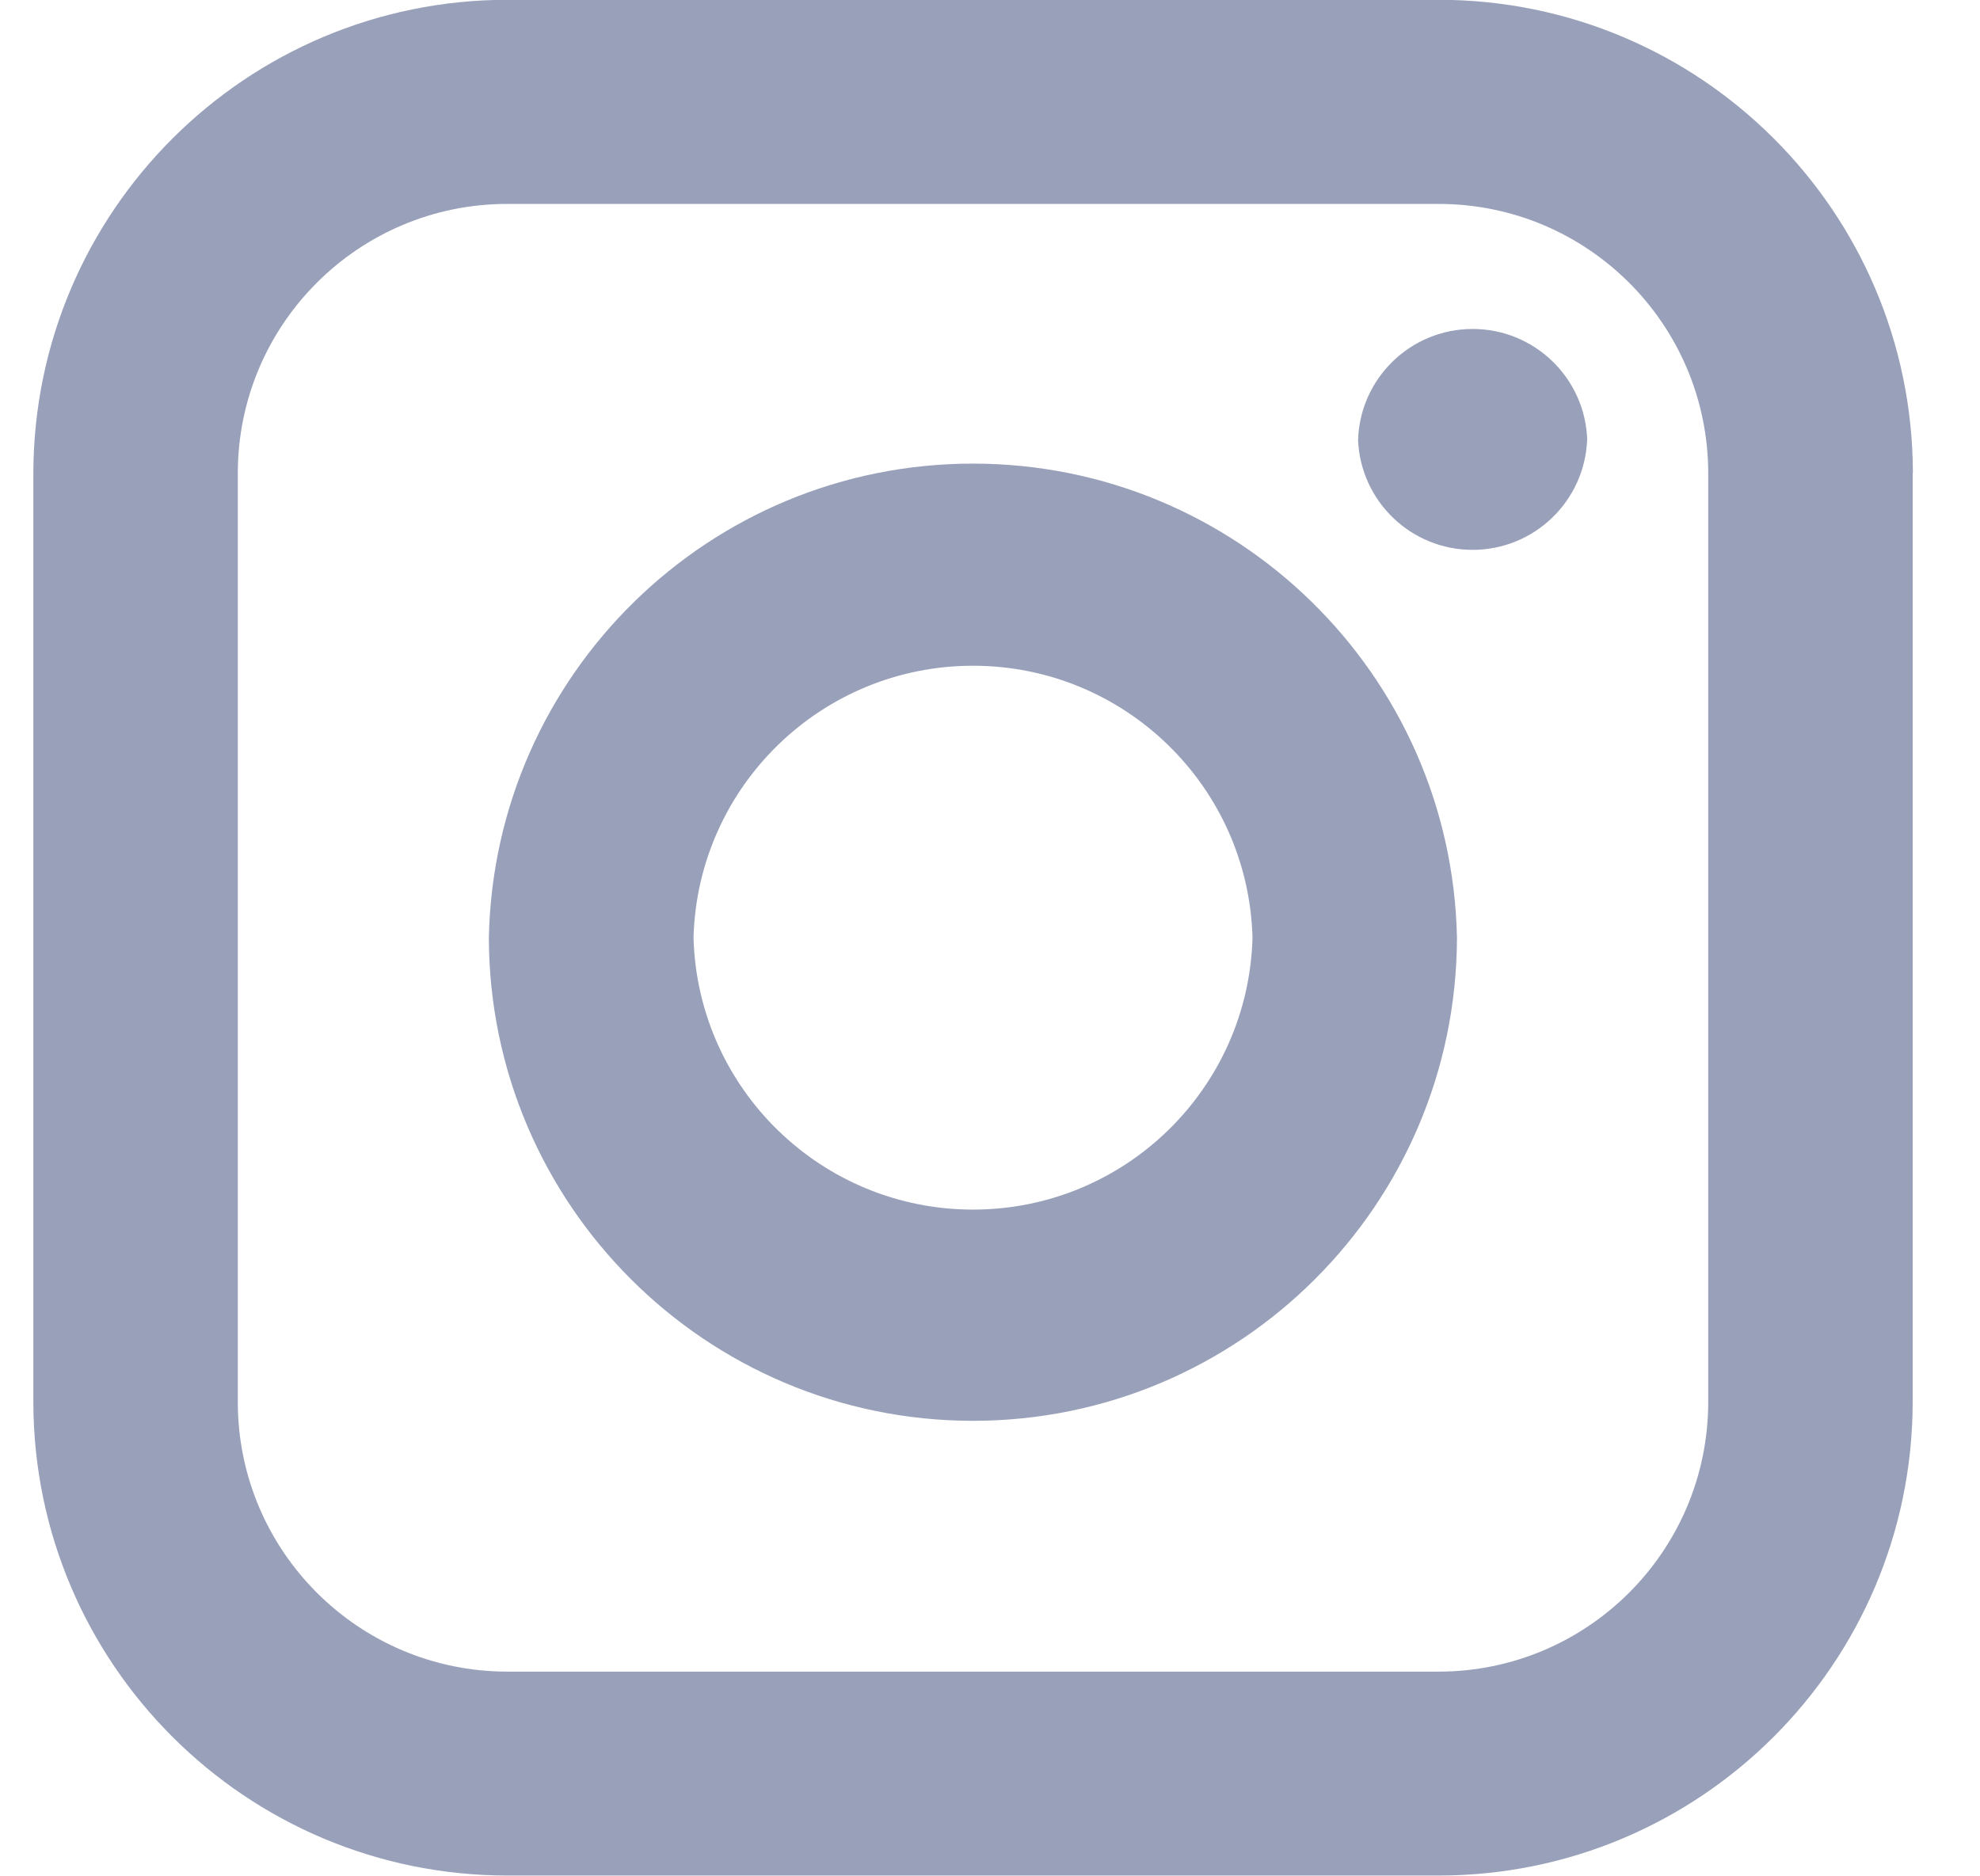
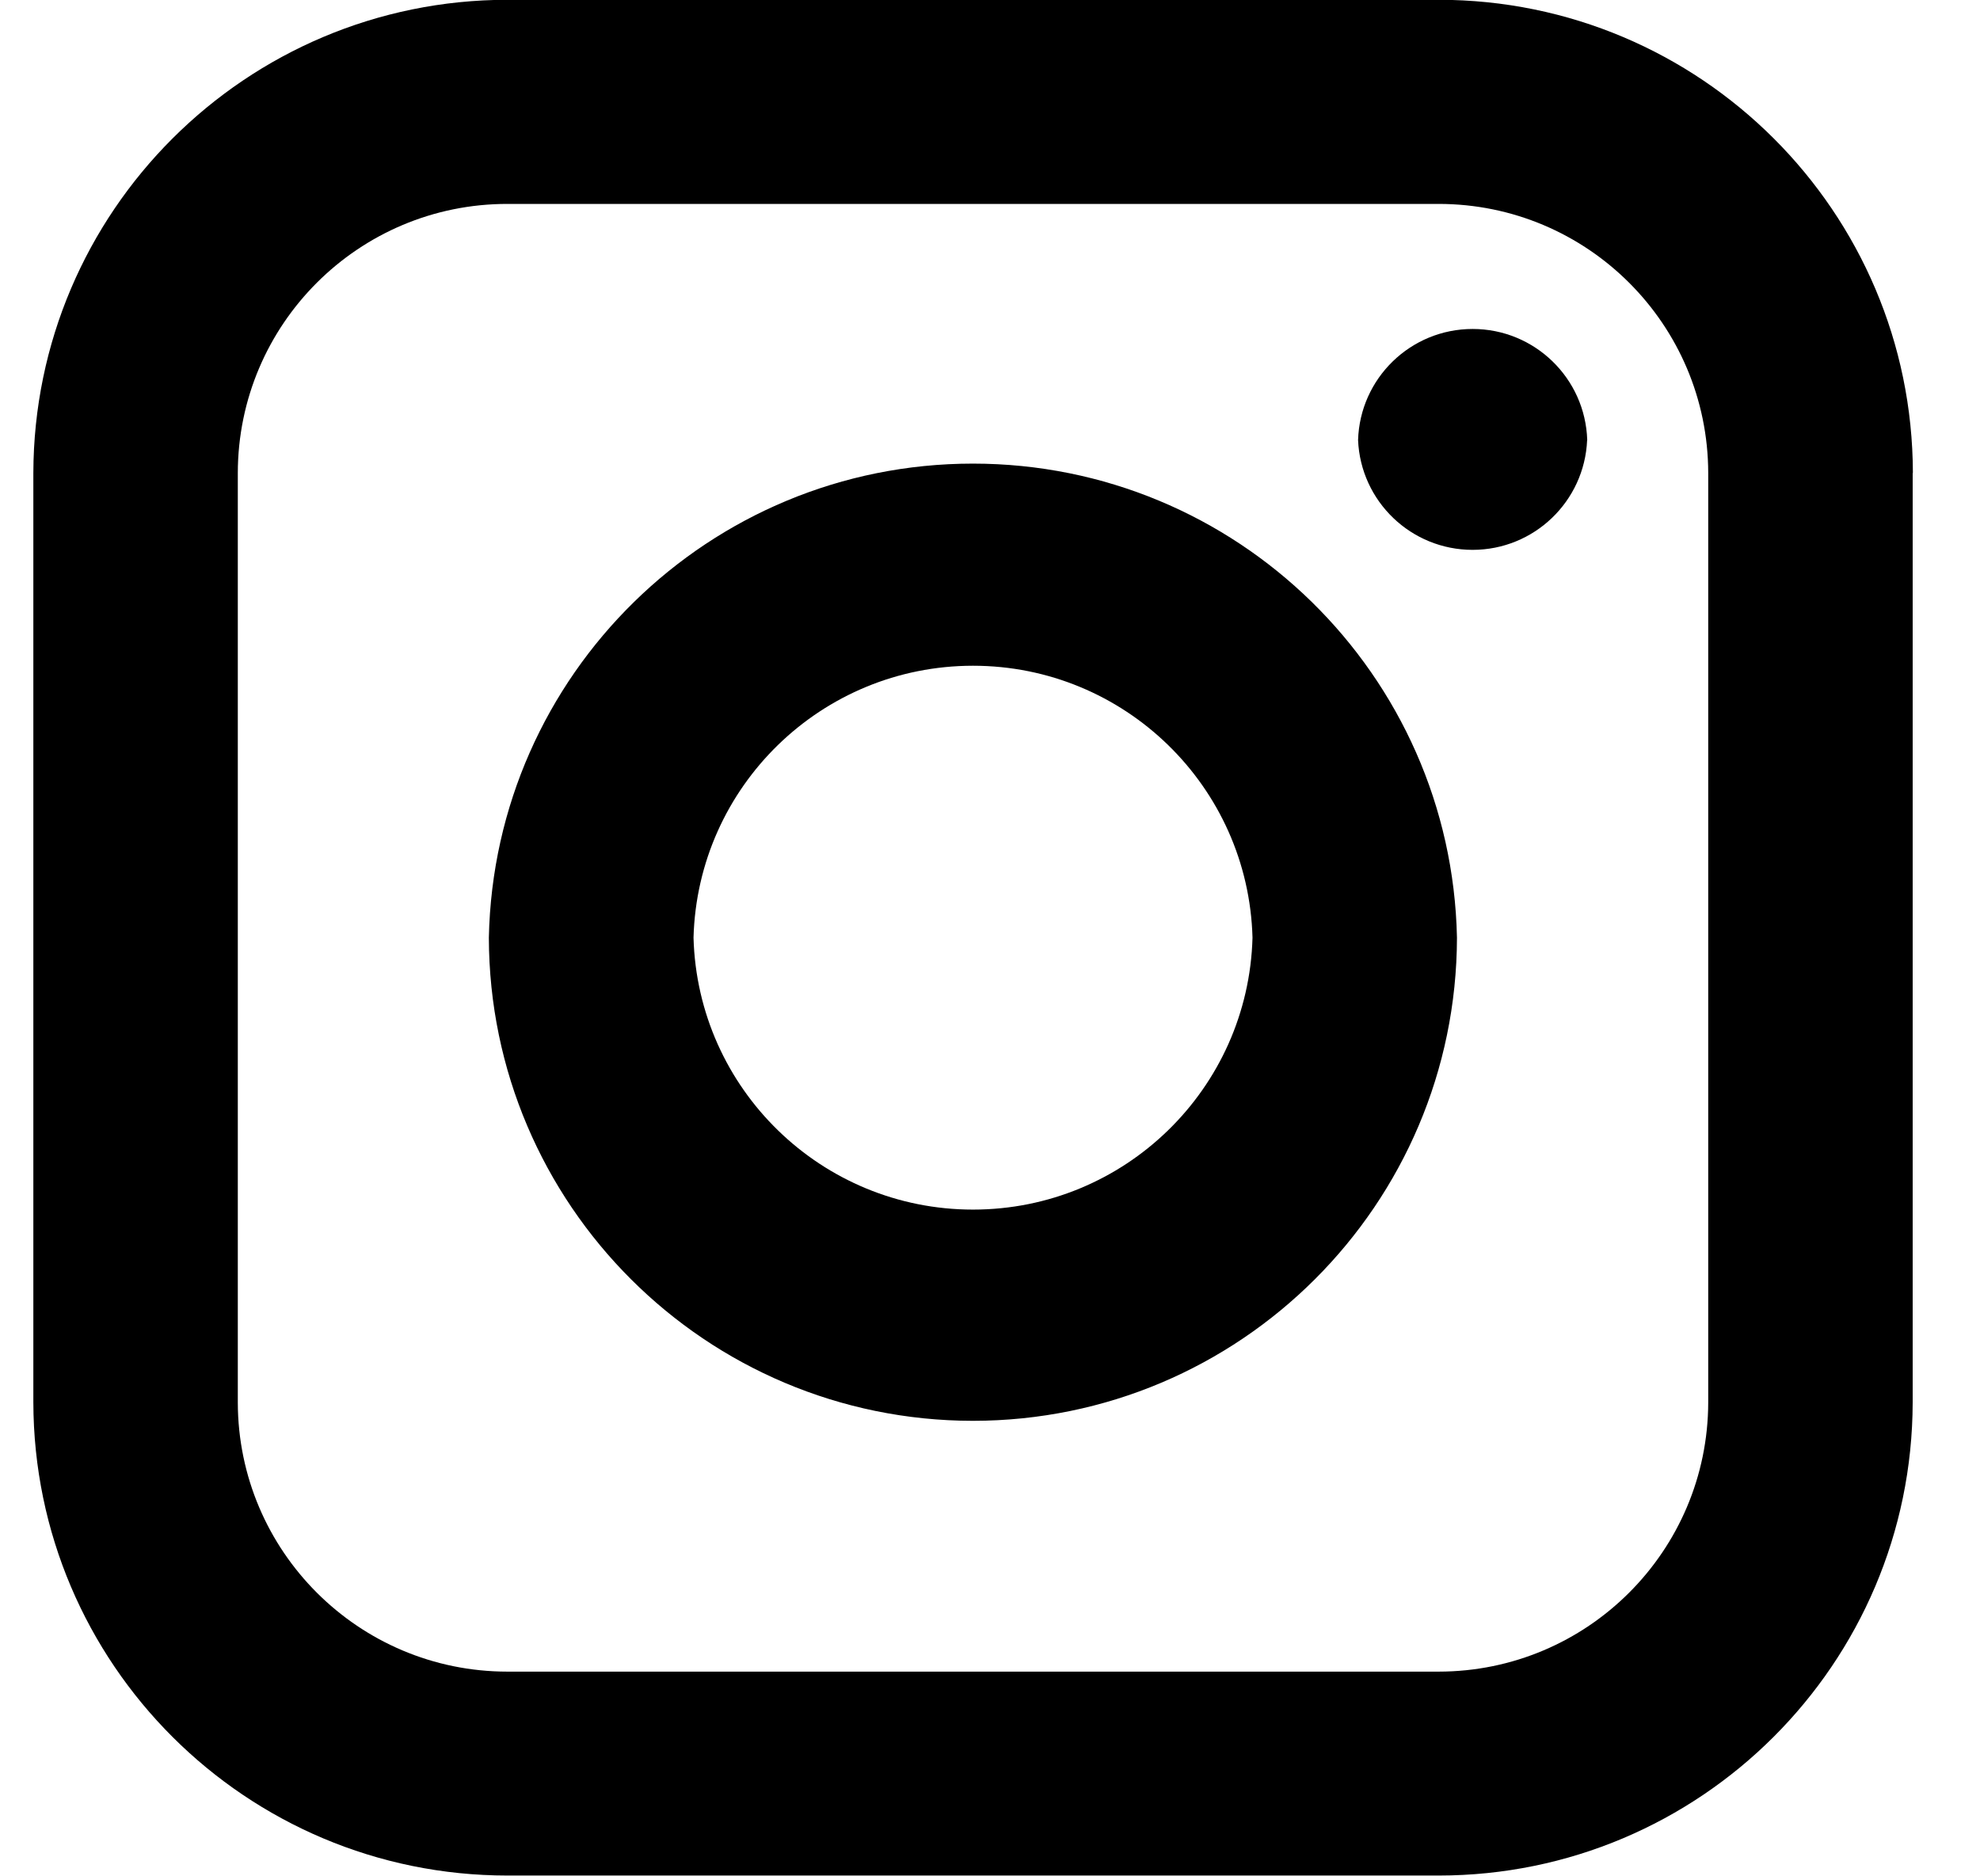
- <svg xmlns="http://www.w3.org/2000/svg" width="19" height="18" viewBox="0 0 19 18">
-   <g>
-     <g>
-       <path fill="#99a1ba" d="M15.23 4.224a1.1 1.1 0 0 1-2.198 0 1.1 1.1 0 0 1 2.199 0zm-1.249 4.775a4.647 4.647 0 0 1-4.645 4.637 4.648 4.648 0 0 1-4.645-4.637 4.646 4.646 0 0 1 9.29 0zm-1.962 0a2.683 2.683 0 0 0-5.364 0 2.683 2.683 0 0 0 5.364 0zm6.335-4.46v8.92A4.55 4.55 0 0 1 13.805 18H4.87a4.551 4.551 0 0 1-4.55-4.543V4.54a4.552 4.552 0 0 1 4.55-4.542h8.936a4.551 4.551 0 0 1 4.55 4.542zm-1.962 0a2.587 2.587 0 0 0-2.587-2.582H4.87A2.586 2.586 0 0 0 2.282 4.54v8.92a2.588 2.588 0 0 0 2.587 2.583h8.936a2.589 2.589 0 0 0 2.587-2.584z" />
-     </g>
-   </g>
+ <svg viewBox="0 0 19 18">
+   <path d="M15.23 4.224a1.1 1.1 0 0 1-2.198 0 1.1 1.1 0 0 1 2.199 0zm-1.249 4.775a4.647 4.647 0 0 1-4.645 4.637 4.648 4.648 0 0 1-4.645-4.637 4.646 4.646 0 0 1 9.29 0zm-1.962 0a2.683 2.683 0 0 0-5.364 0 2.683 2.683 0 0 0 5.364 0zm6.335-4.46v8.92A4.55 4.55 0 0 1 13.805 18H4.87a4.551 4.551 0 0 1-4.55-4.543V4.54a4.552 4.552 0 0 1 4.55-4.542h8.936a4.551 4.551 0 0 1 4.55 4.542zm-1.962 0a2.587 2.587 0 0 0-2.587-2.582H4.87A2.586 2.586 0 0 0 2.282 4.54v8.92a2.588 2.588 0 0 0 2.587 2.583h8.936a2.589 2.589 0 0 0 2.587-2.584z" />
</svg>
